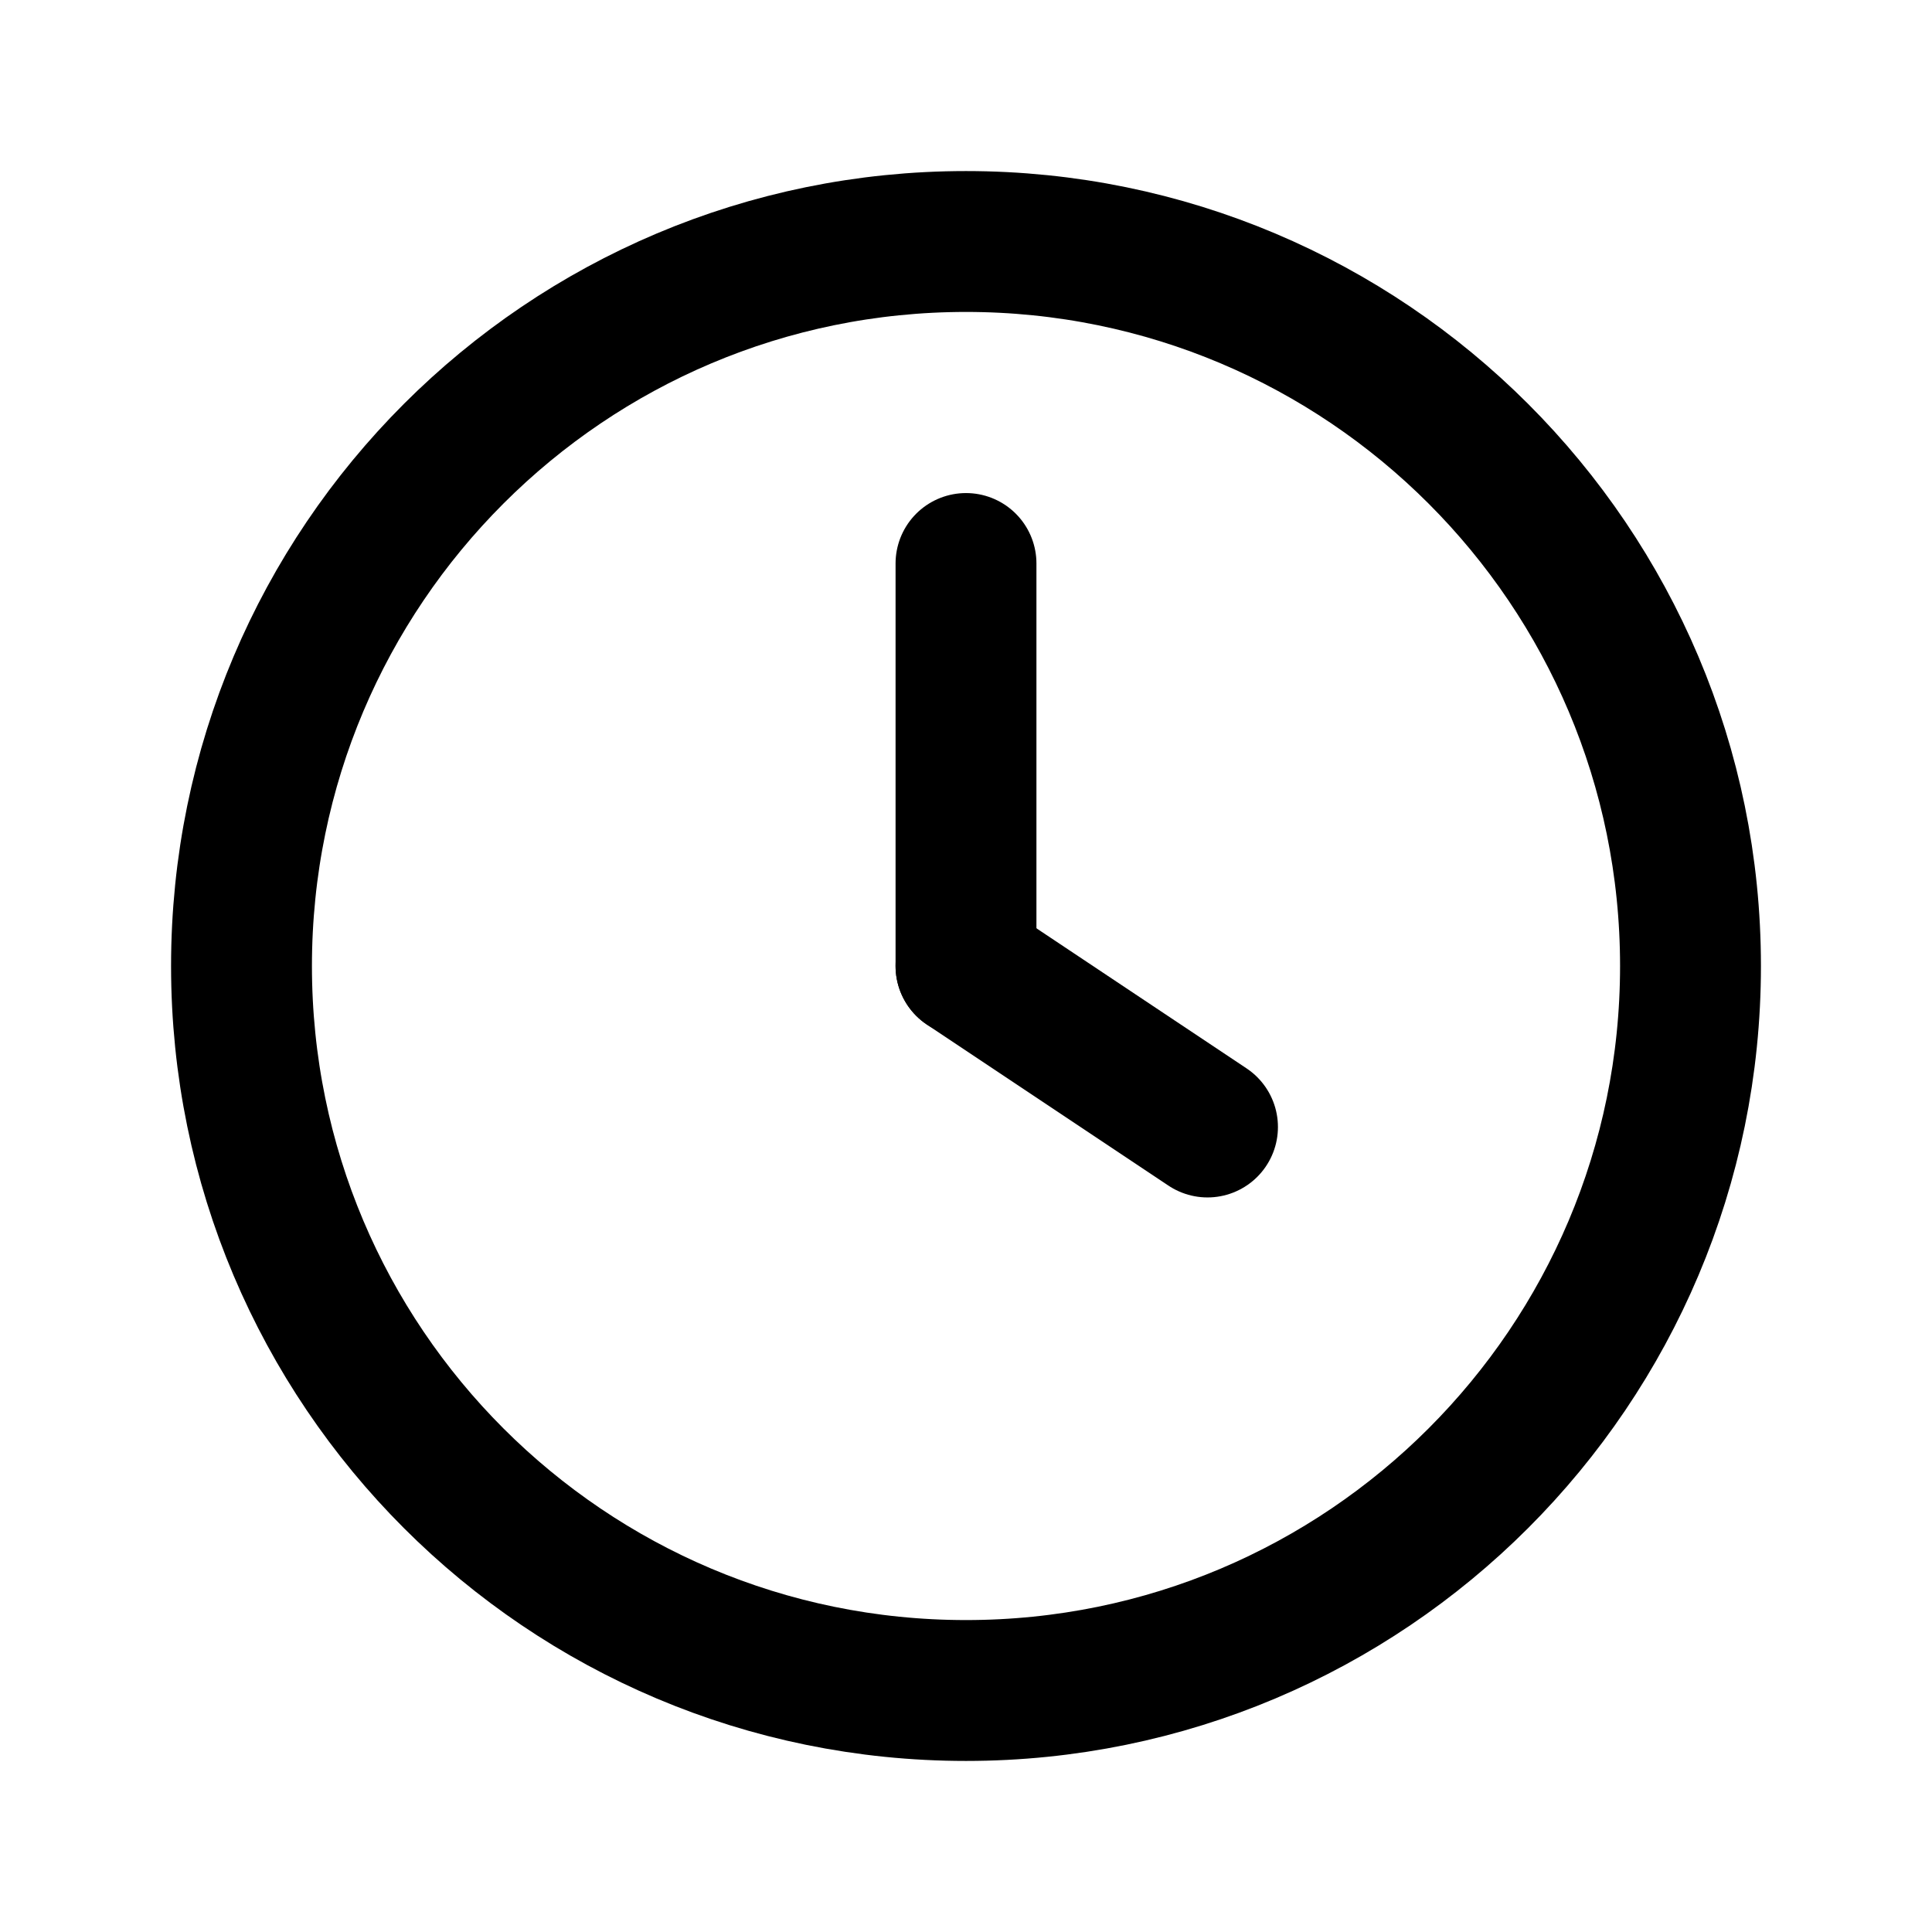
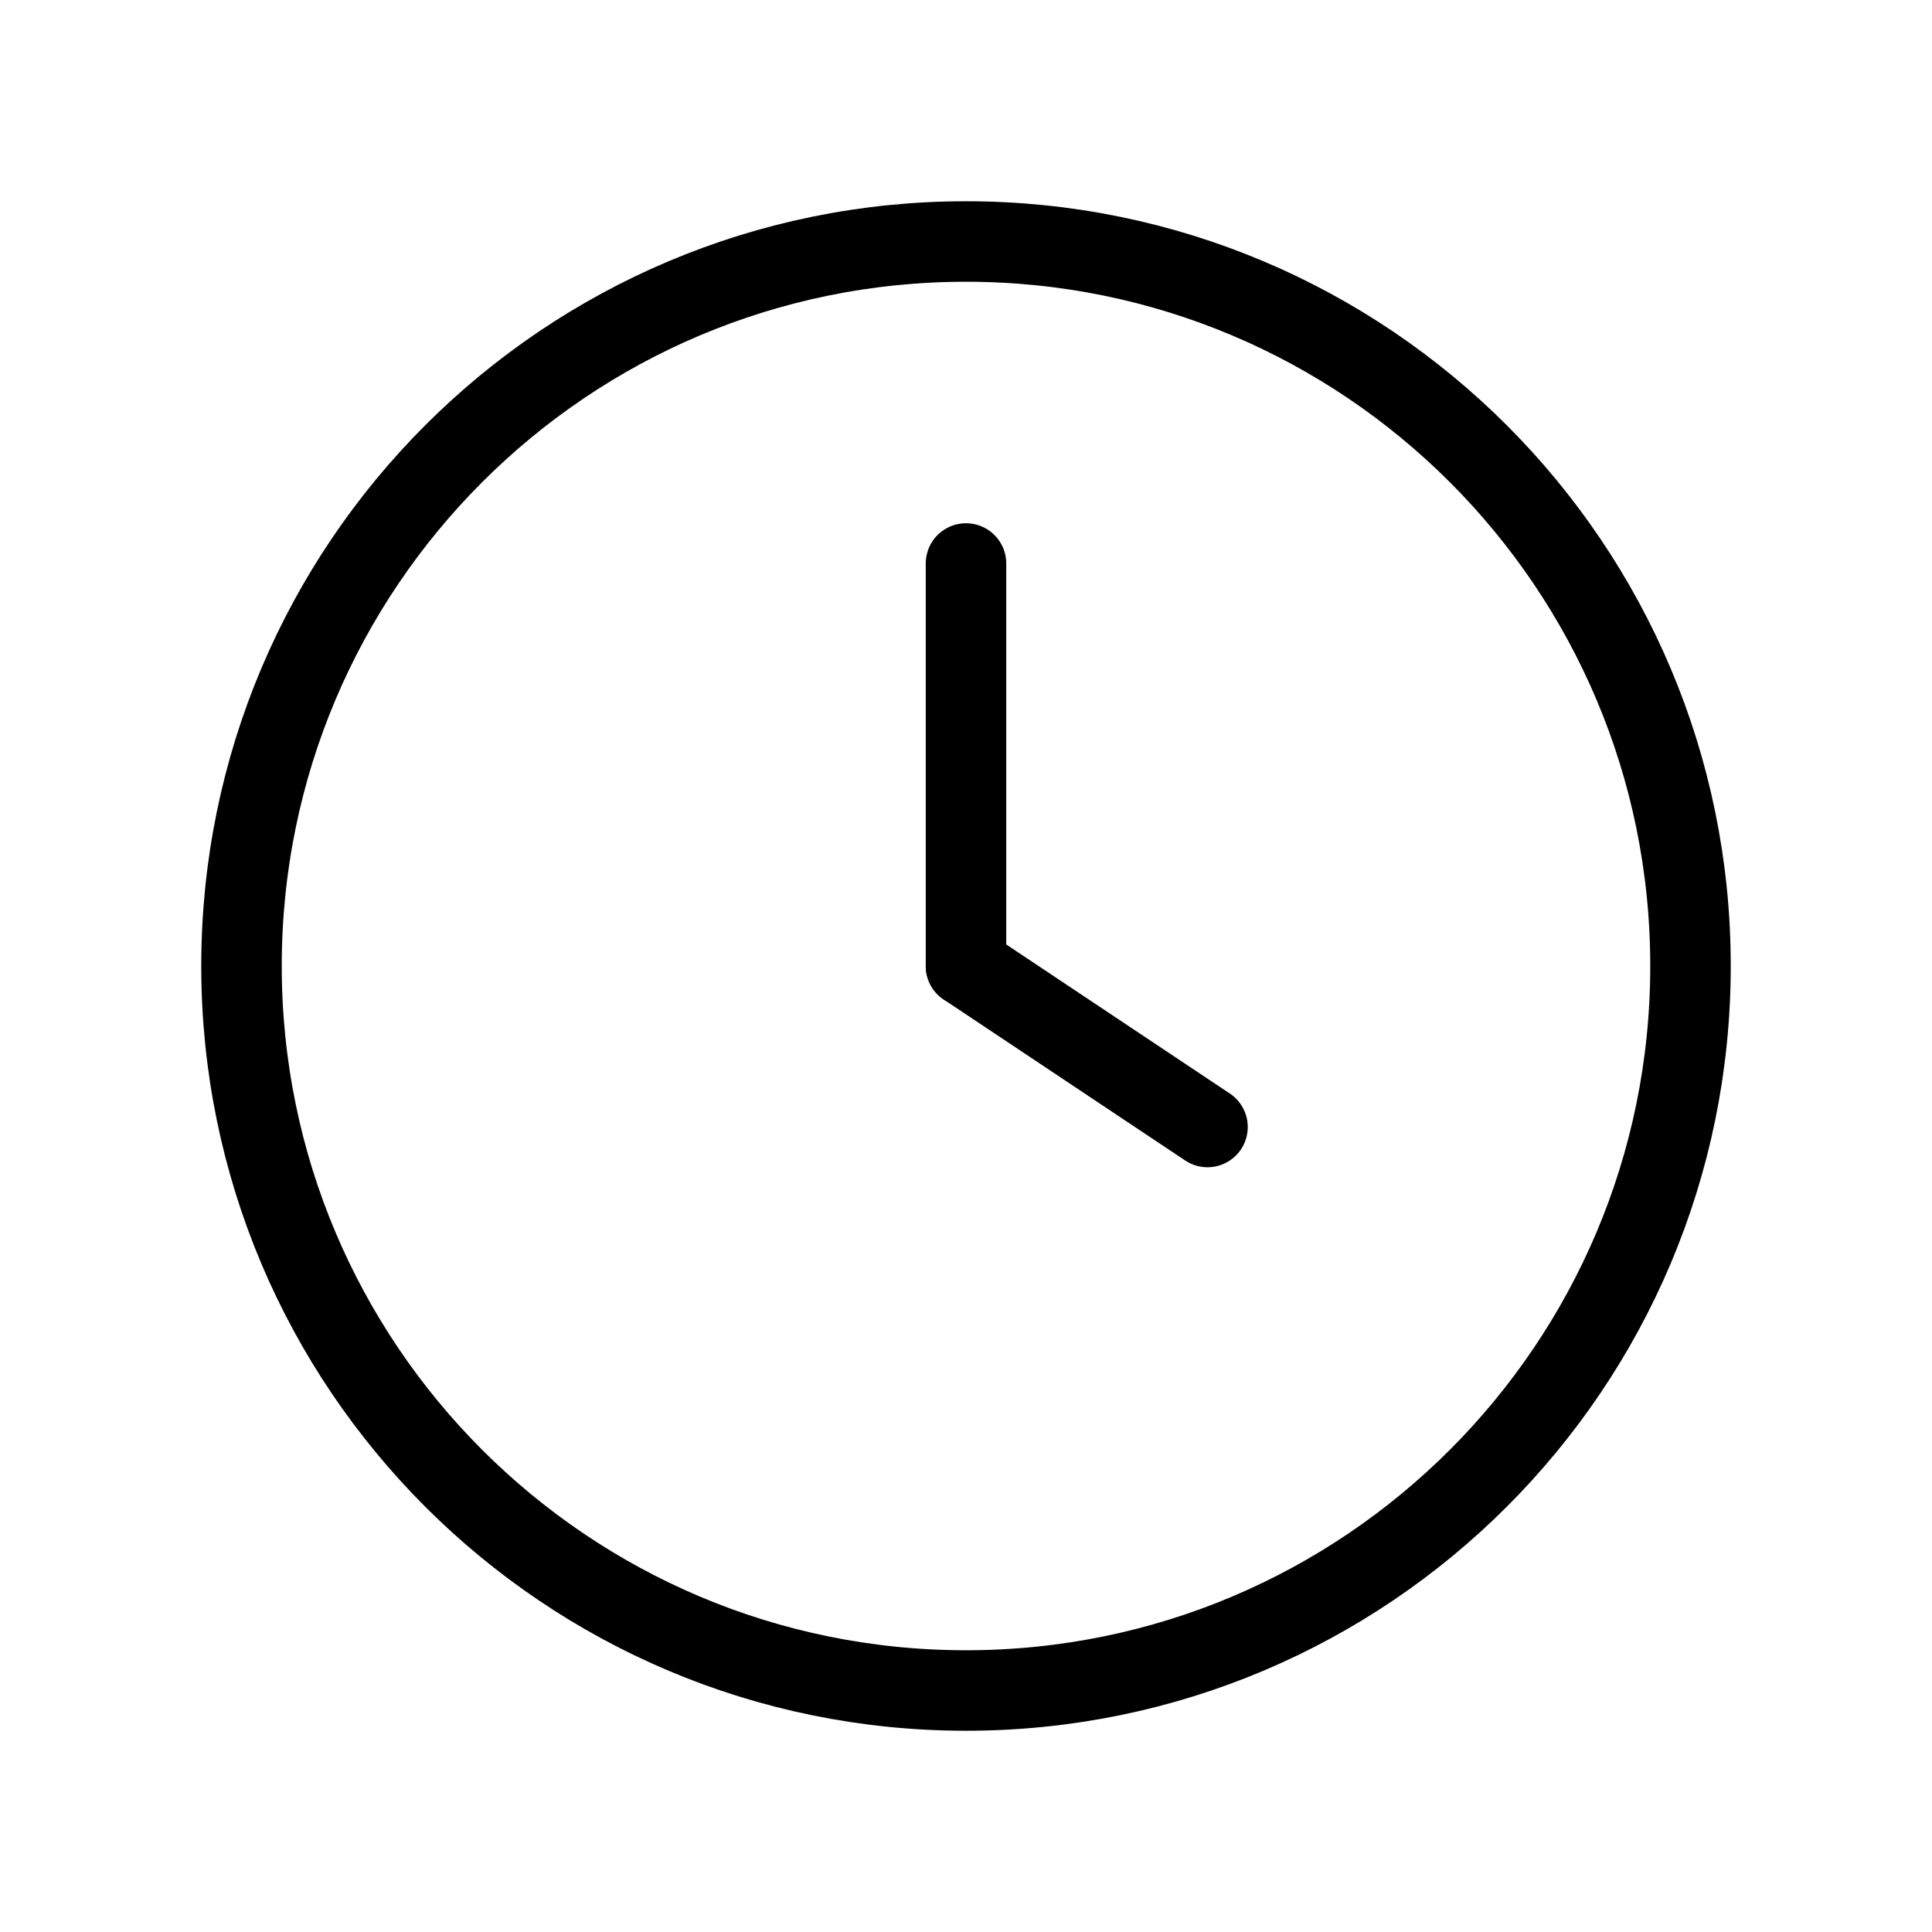
- <svg xmlns="http://www.w3.org/2000/svg" class="icon icon-tabler icon-tabler-clock-hour-4" width="22" height="22" viewBox="0 0 24 24" stroke-width="1.75" stroke="currentColor" fill="none" stroke-linecap="round" stroke-linejoin="round">
+ <svg xmlns="http://www.w3.org/2000/svg" class="icon icon-tabler icon-tabler-clock-hour-4" width="22" height="22" viewBox="0 0 24 24" strokeWidth="1.75" stroke="currentColor" fill="none" stroke-linecap="round" stroke-linejoin="round">
  <path stroke="none" d="M0 0h24v24H0z" fill="none" />
  <path d="M12 12m-9 0a9 9 0 1 0 18 0a9 9 0 1 0 -18 0" />
  <path d="M12 12l3 2" />
  <path d="M12 7v5" />
</svg>
